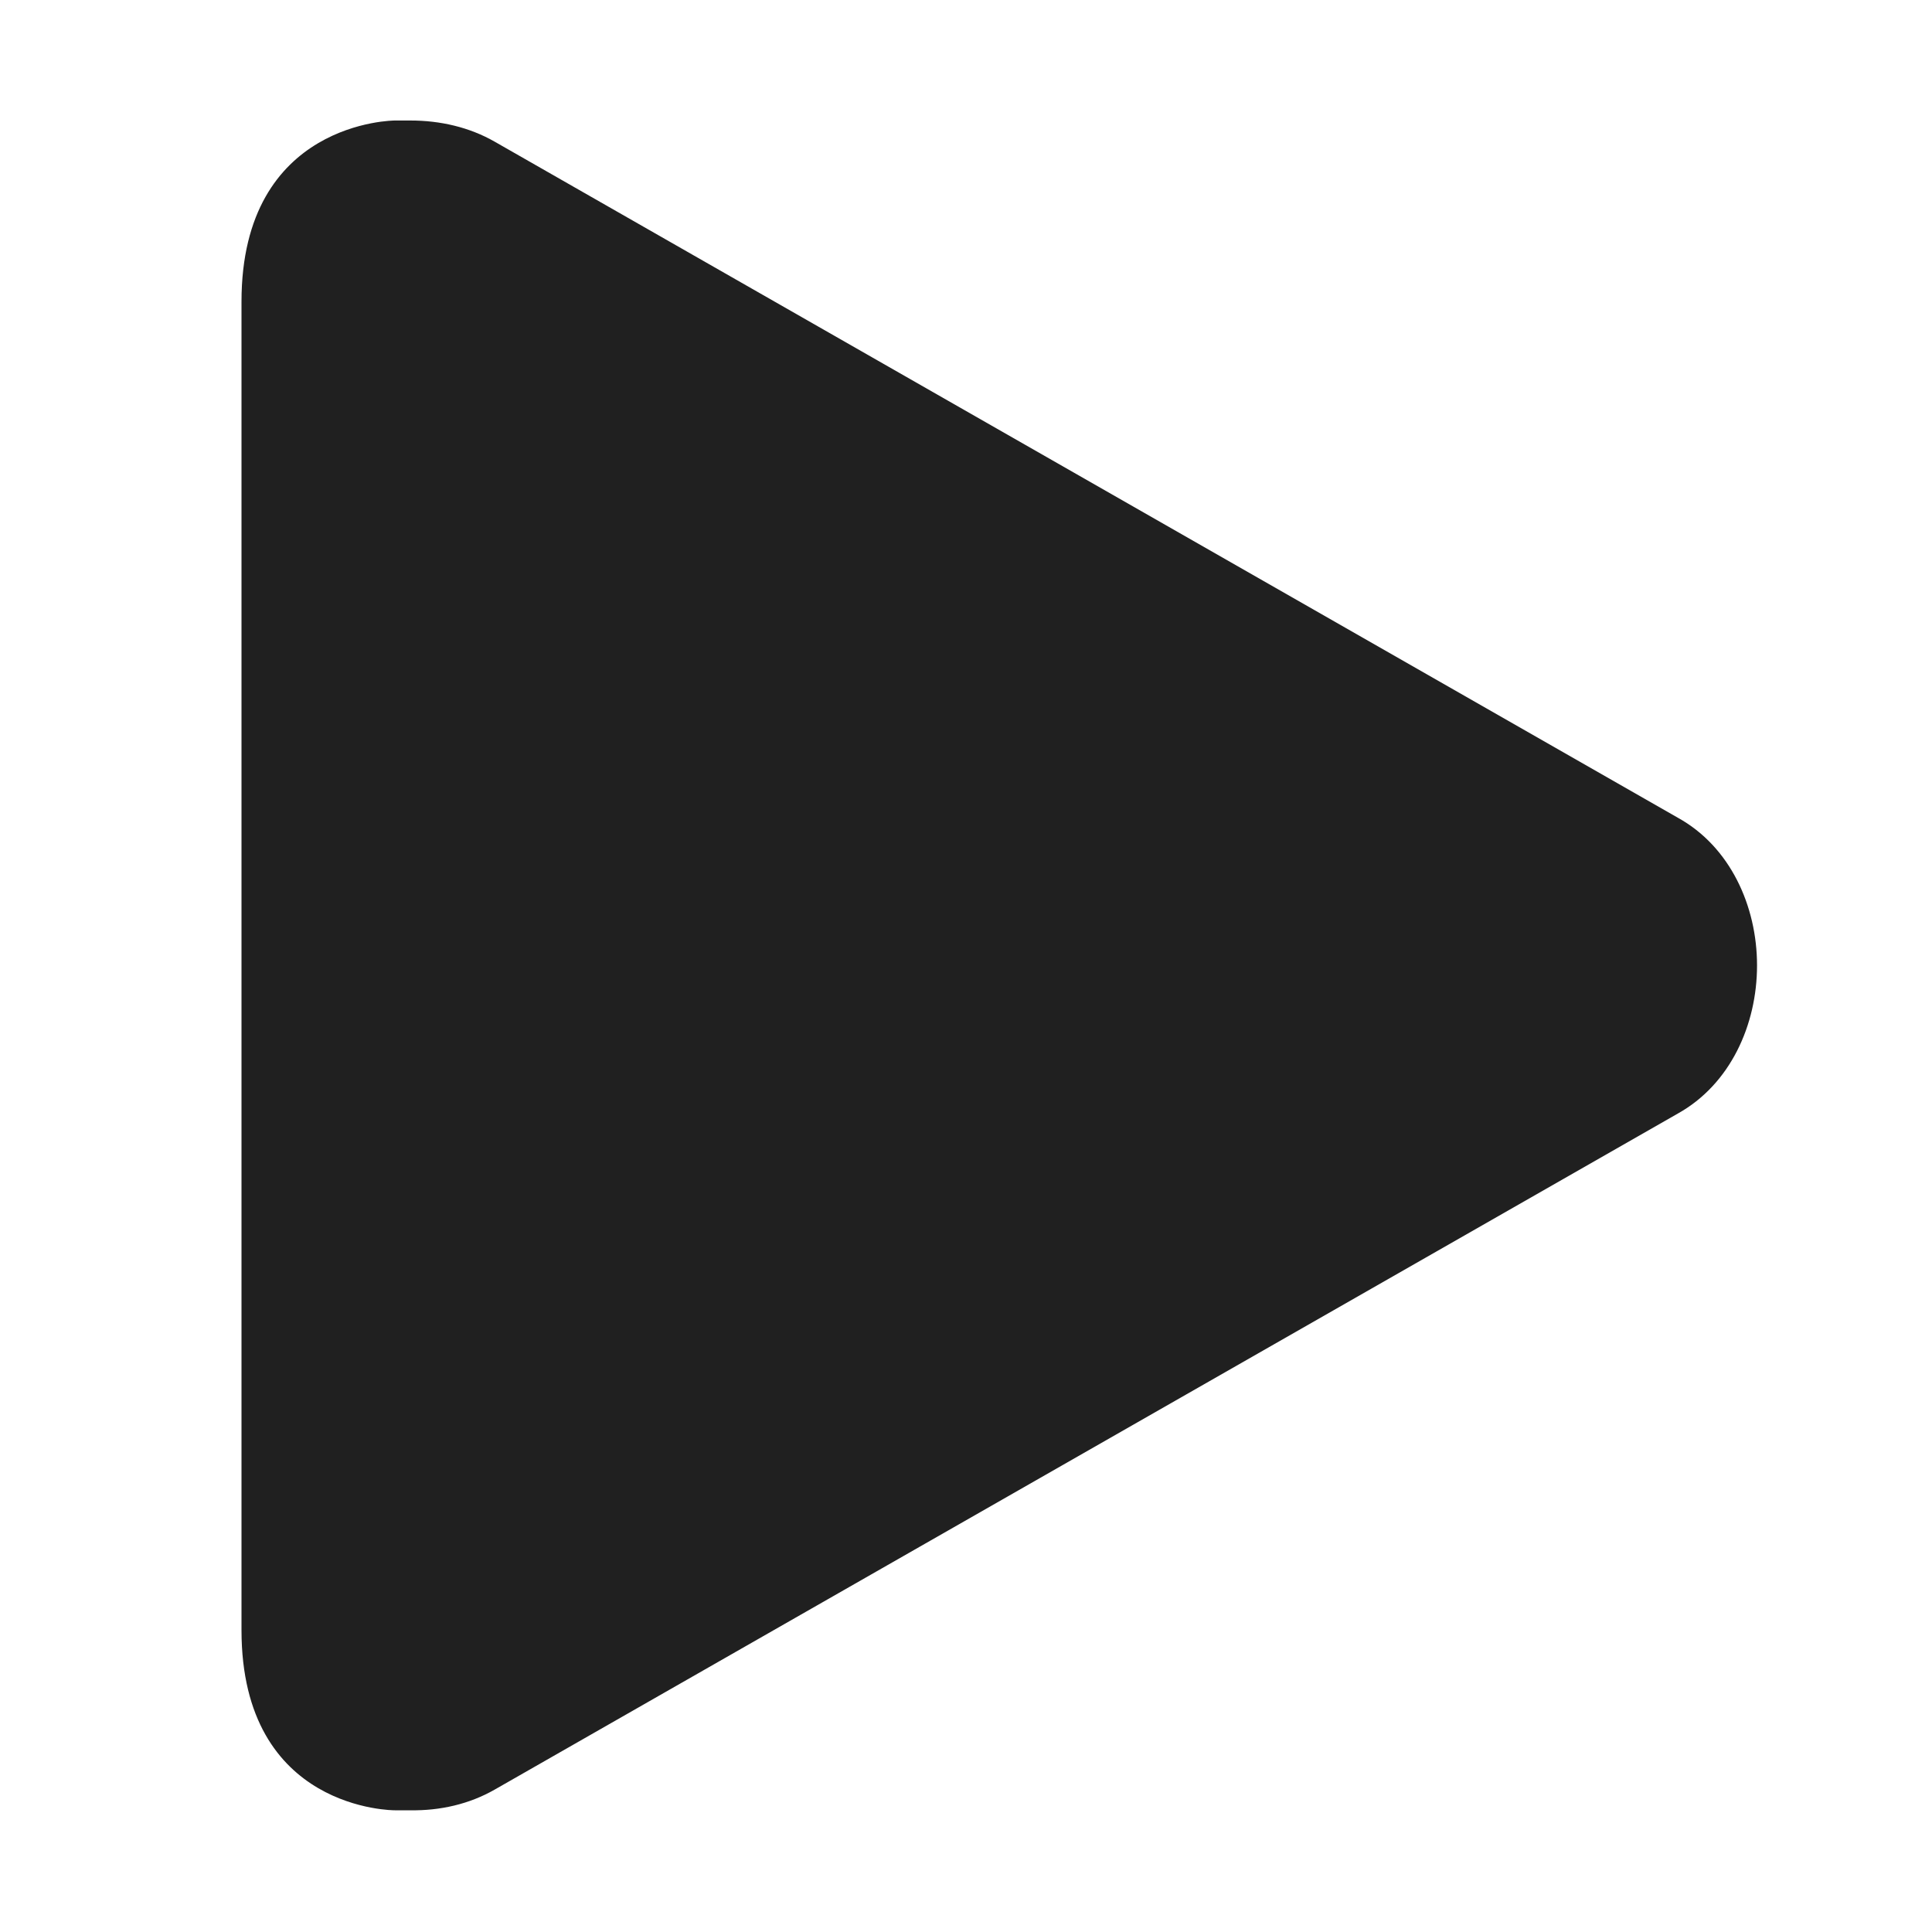
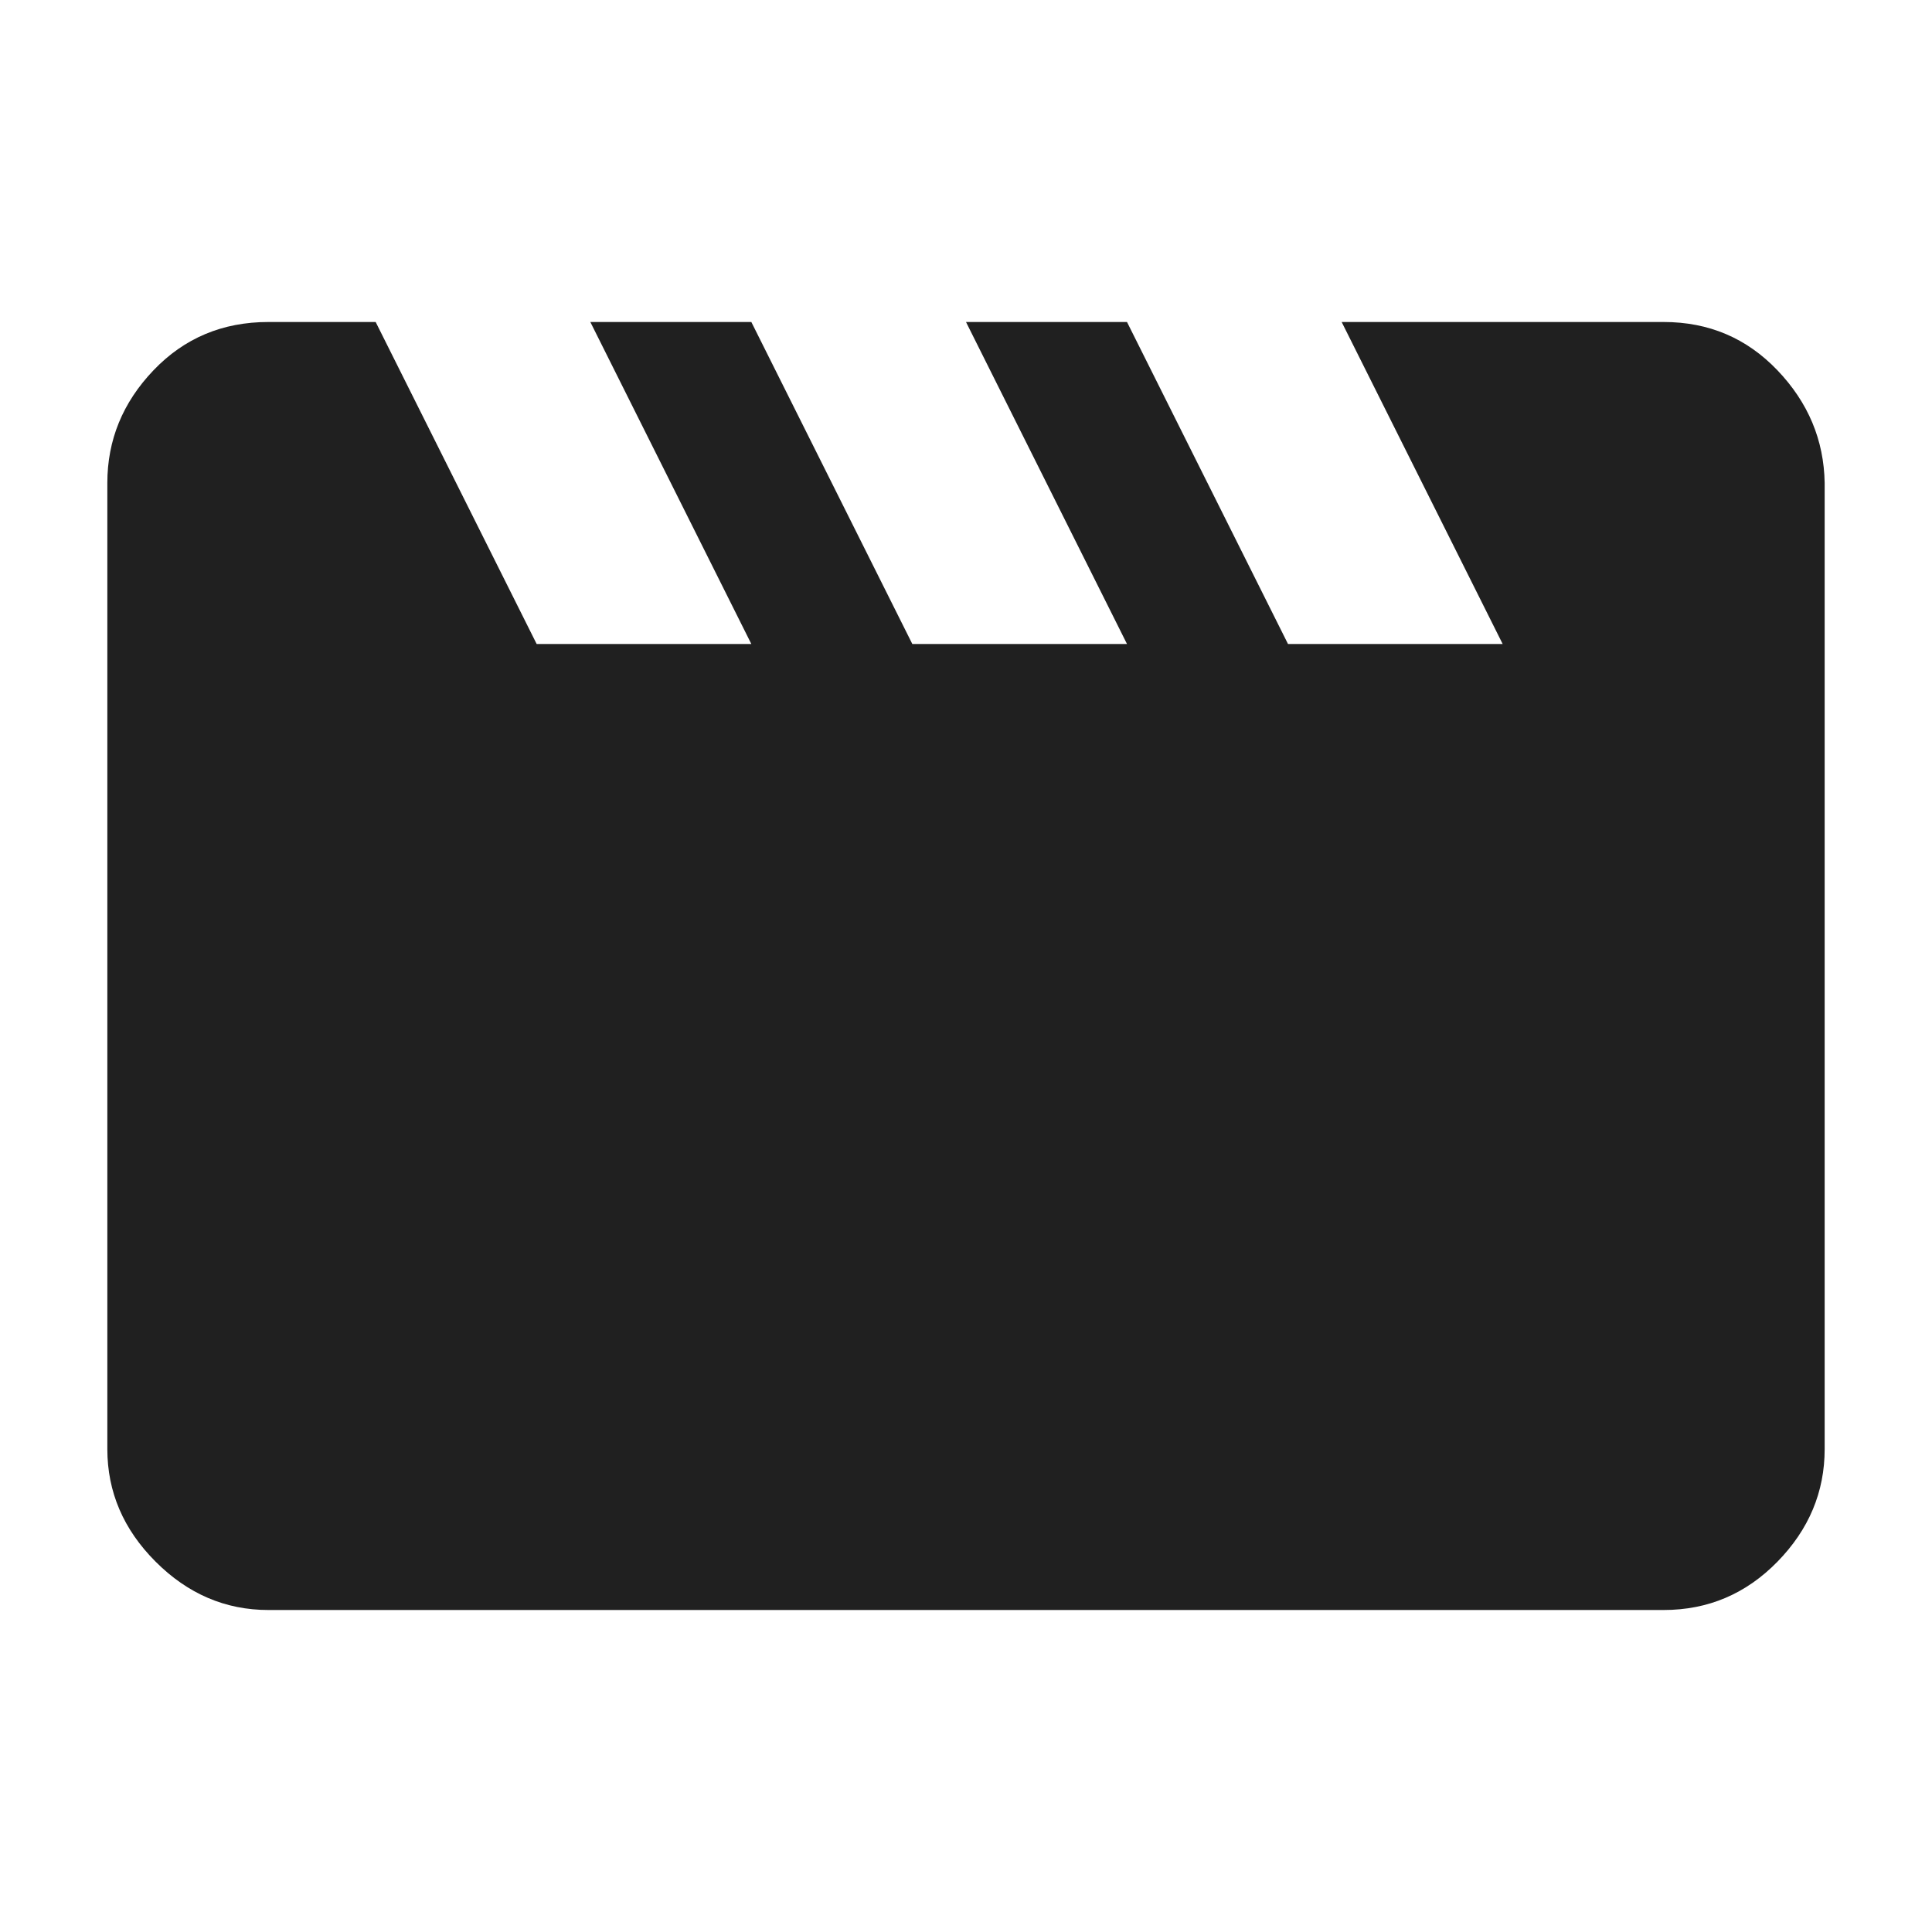
- <svg xmlns="http://www.w3.org/2000/svg" height="16px" viewBox="0 0 16 16" width="16px">
-   <path d="m 2 2.5 v 11 c 0 1.5 1.27 1.492 1.27 1.492 h 0.129 c 0.246 0.004 0.488 -0.051 0.699 -0.172 l 9.797 -5.598 c 0.434 -0.242 0.656 -0.734 0.656 -1.227 c 0 -0.492 -0.223 -0.984 -0.656 -1.223 l -9.797 -5.598 c -0.211 -0.121 -0.453 -0.176 -0.699 -0.176 h -0.129 s -1.27 0 -1.27 1.5 z m 0 0" fill="#202020" />
+ <svg xmlns="http://www.w3.org/2000/svg" viewBox="1 1 18 18" height="18px" width="18px" fill="#202020">
+   <path d="M4.5,4L6,7H8L6.5,4H8L9.5,7h2L10,4h1.5L13,7h2L13.5,4h3q0.63,0 1.06,0.45T18,5.5v9q0,0.6-0.44,1.05T16.5,16H3.5q-0.6,0-1.05-0.45T2,14.5v-9Q2,4.9 2.43,4.45T3.5,4h1Z" />
</svg>
